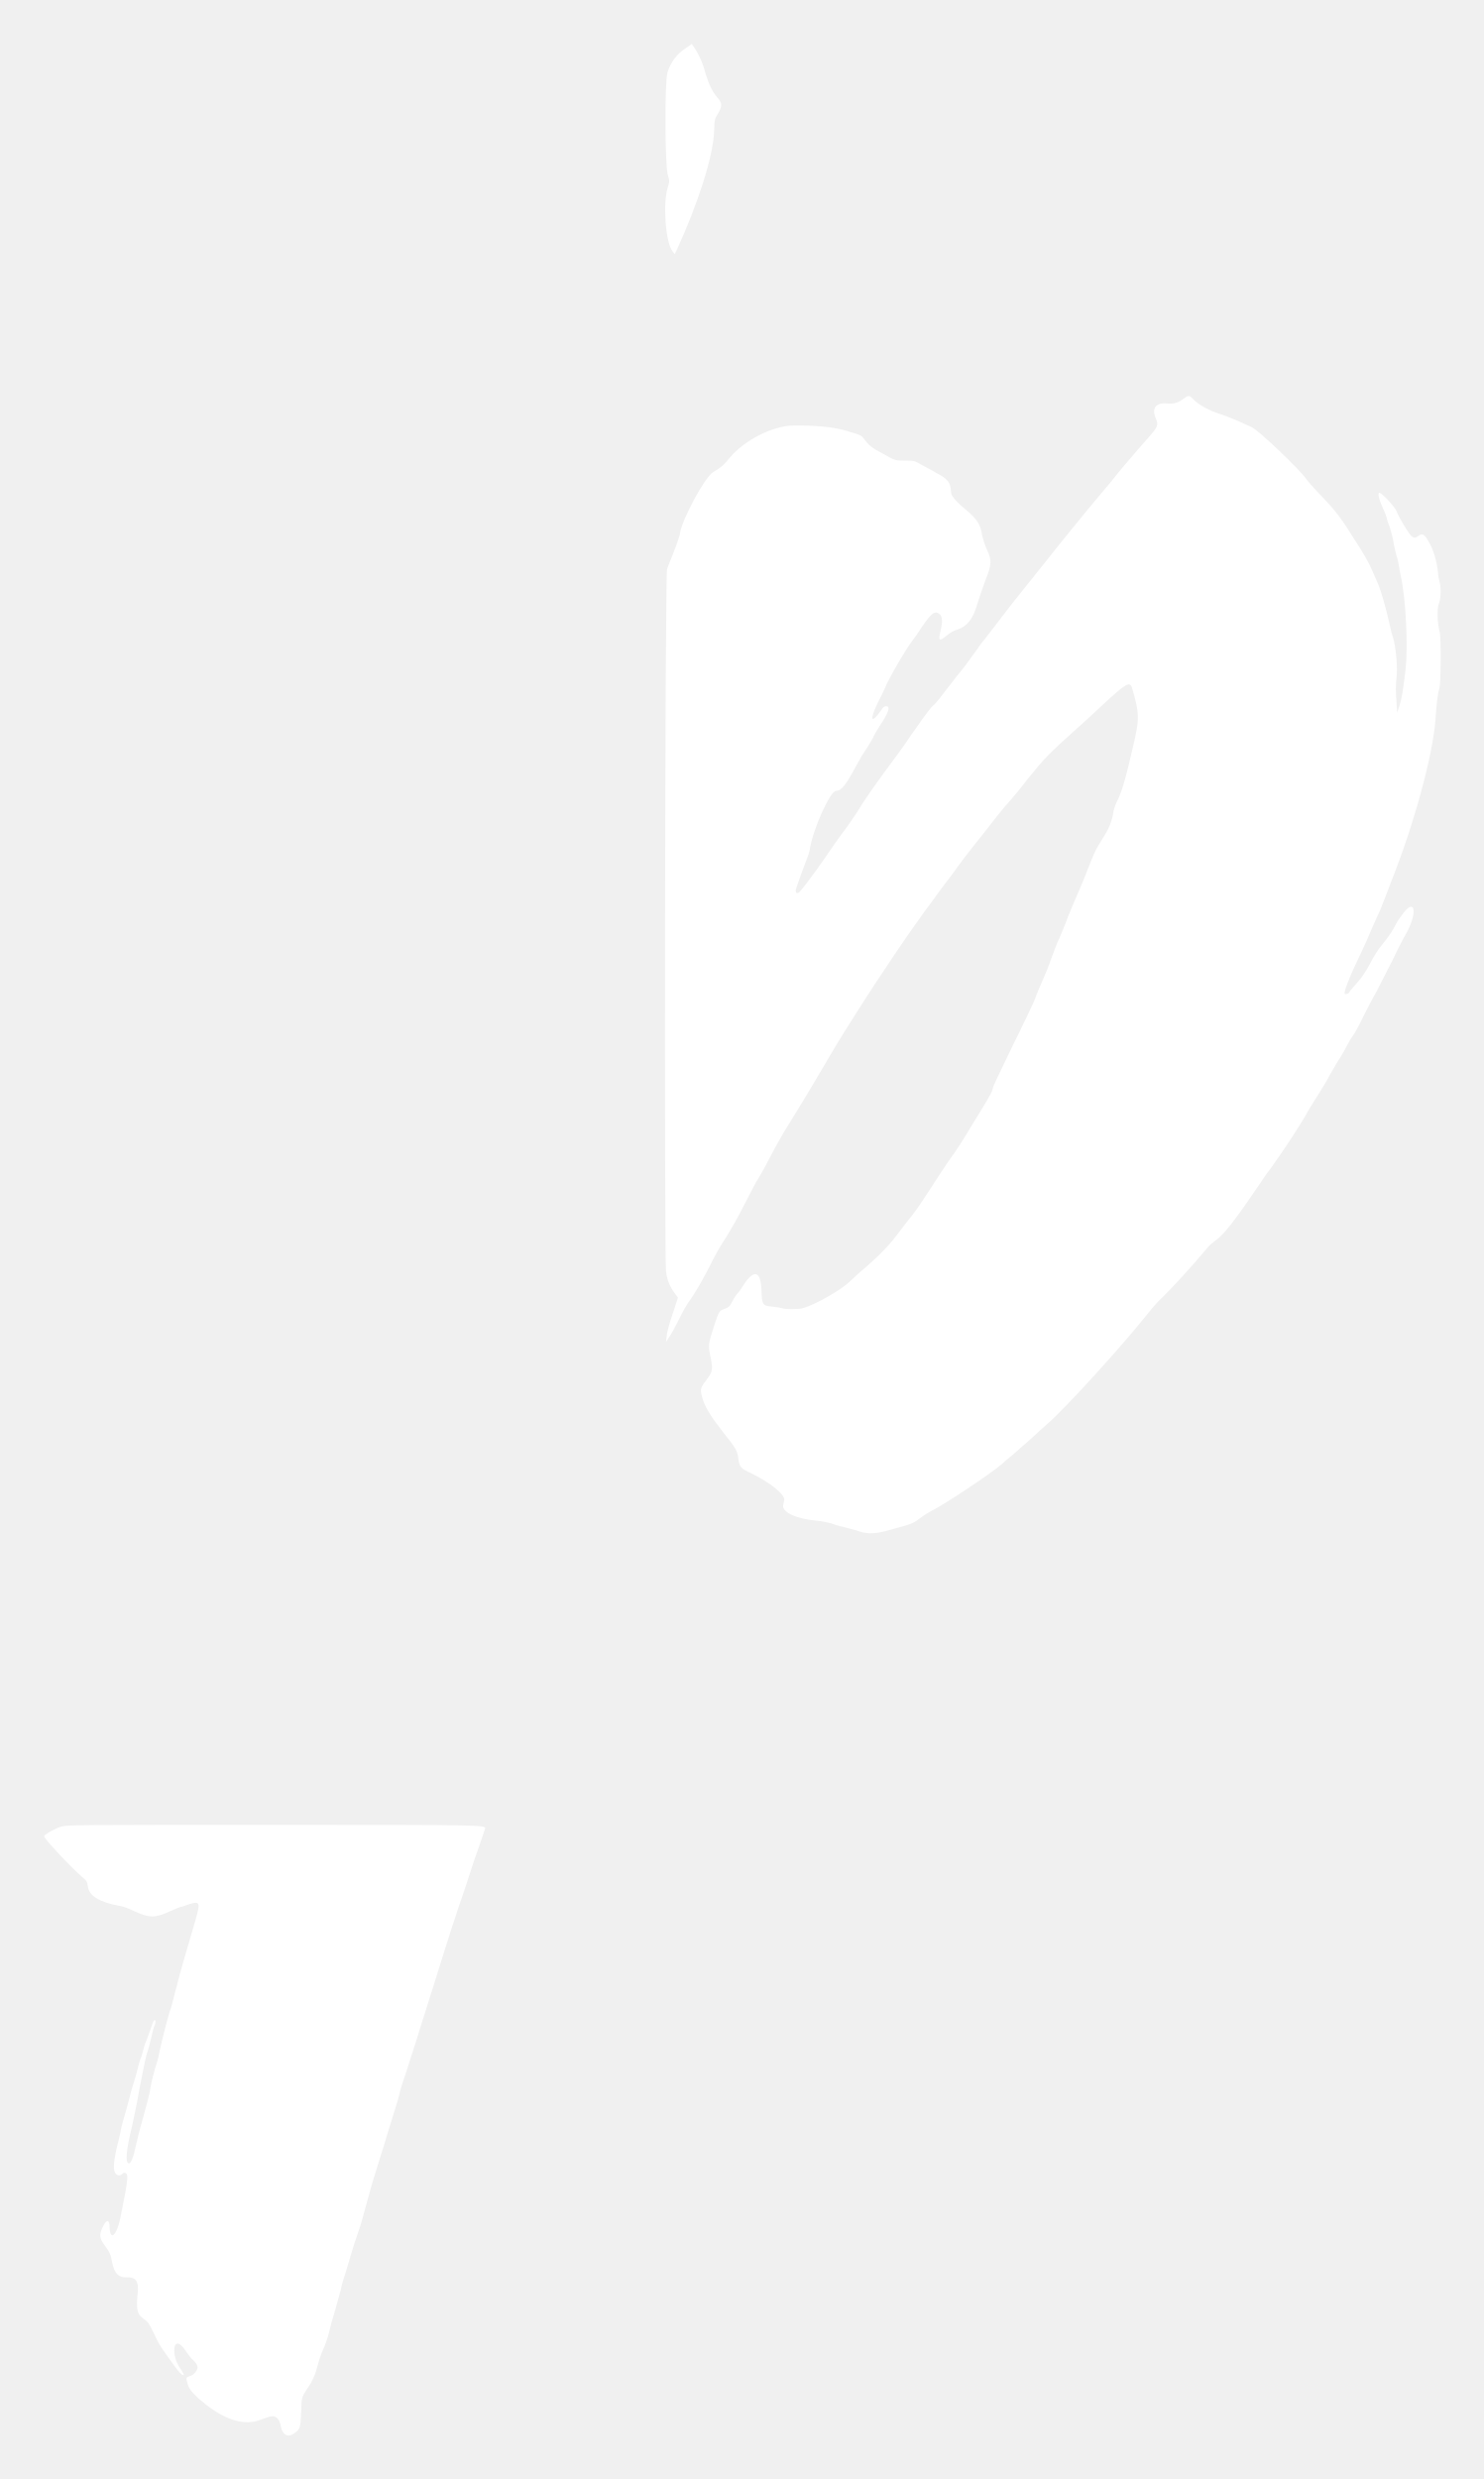
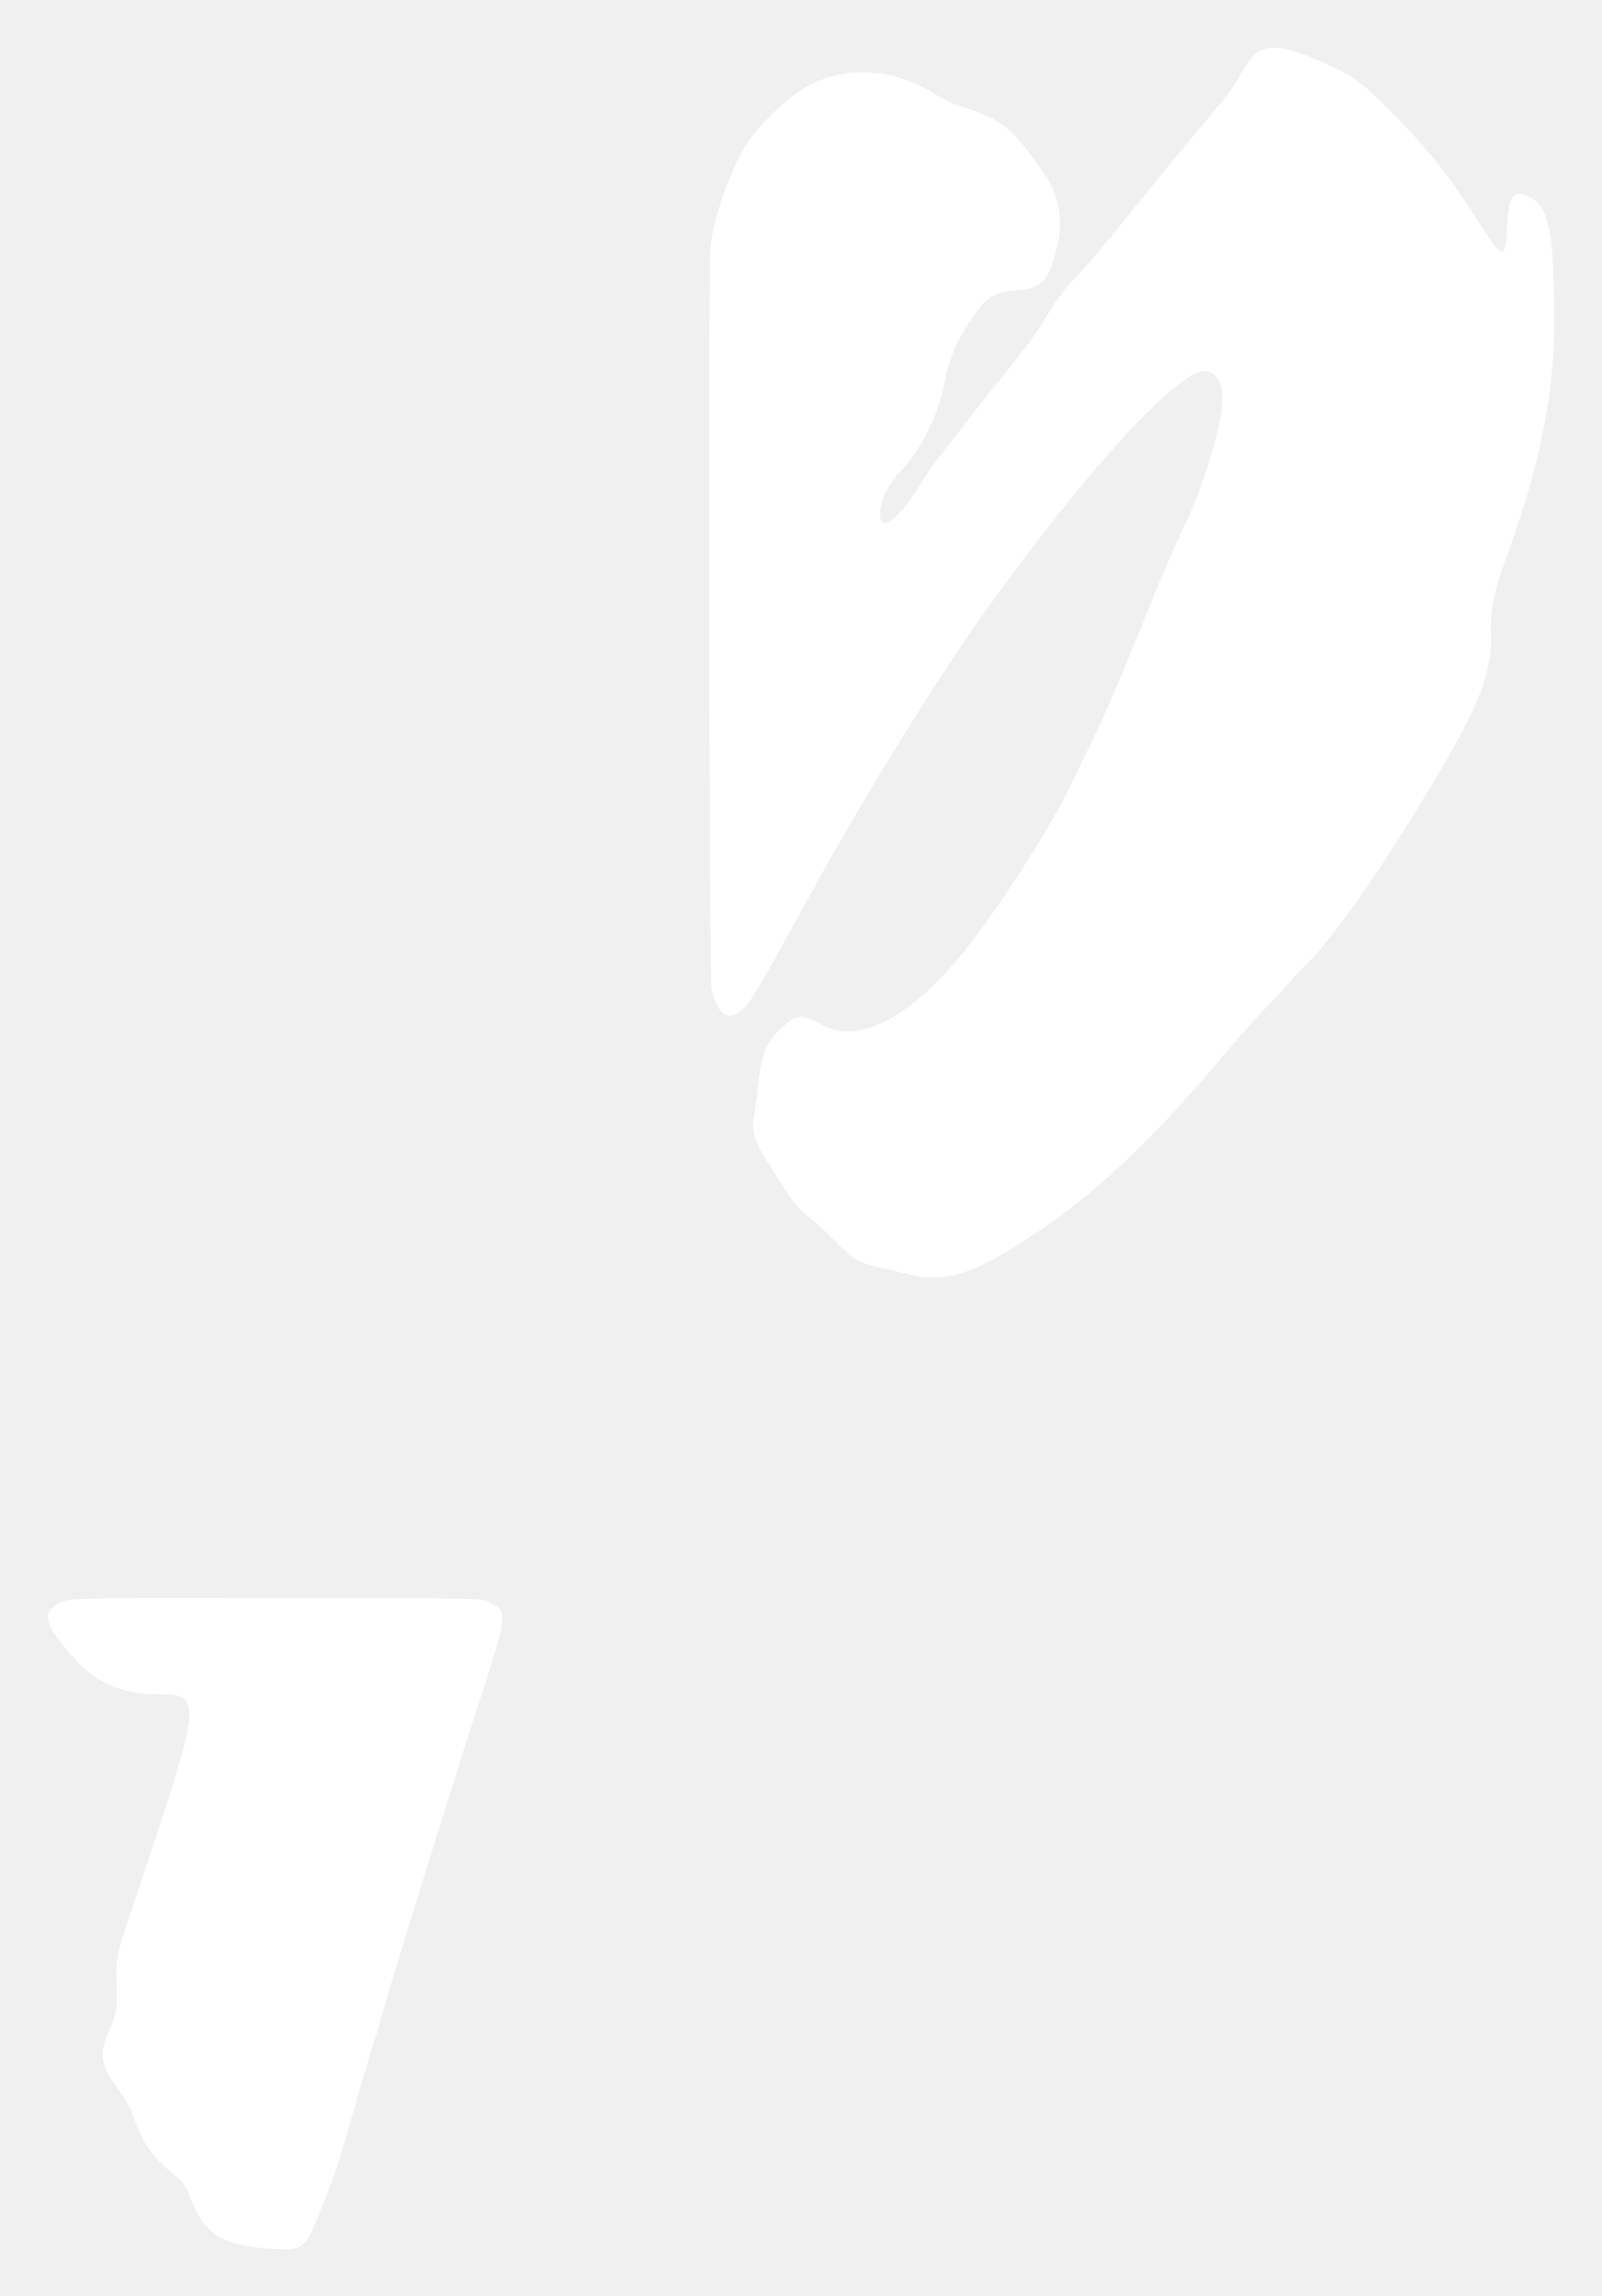
- <svg xmlns="http://www.w3.org/2000/svg" viewBox="1259.00 123.75 410.25 685.00" width="410" height="685" role="img" aria-label="p">
-   <path fill="#ffffff" d="M1337.7 796.5C1337.2 796.0 1336.9 795.5 1336.7 794.5C1336.3 792.0 1335.0 791.1 1333.0 791.9C1332.5 792.1 1331.6 792.4 1331.0 792.6C1326.7 794.2 1321.9 792.9 1316.1 788.5C1312.8 785.9 1311.4 784.4 1310.9 782.7C1310.4 780.9 1310.4 780.9 1311.5 780.5C1312.4 780.3 1313.2 779.5 1313.6 778.4C1313.8 777.8 1313.3 776.8 1312.1 775.8C1311.6 775.3 1310.8 774.2 1310.2 773.3C1308.6 770.9 1307.2 770.9 1307.2 773.4C1307.2 775.2 1307.8 776.9 1309.0 778.6C1309.6 779.5 1309.9 780.2 1309.8 780.2C1309.3 780.3 1308.7 779.7 1307.1 777.5C1303.8 773.0 1302.8 771.5 1301.5 768.6C1300.3 766.0 1299.9 765.5 1298.9 764.8C1296.9 763.4 1296.6 762.3 1297.1 757.3C1297.4 754.2 1296.5 753.1 1294.0 753.2C1291.8 753.3 1290.6 752.1 1290.0 749.0C1289.7 747.0 1289.3 746.1 1287.9 744.3C1286.5 742.4 1286.4 741.4 1287.4 739.3C1288.3 737.3 1289.2 737.1 1289.3 738.8C1289.3 743.8 1291.5 741.6 1292.5 735.6C1292.7 734.8 1293.0 733.2 1293.2 732.1C1293.8 729.5 1294.3 726.1 1294.2 725.1C1294.1 724.3 1293.3 724.0 1292.8 724.6C1292.3 725.2 1291.3 725.1 1290.9 724.4C1290.3 723.6 1290.4 721.6 1291.1 718.2C1291.5 716.7 1292.0 714.3 1292.3 713.1C1292.5 711.8 1292.9 710.5 1293.0 710.1C1293.1 709.7 1293.8 707.5 1294.4 705.1C1295.0 702.7 1295.6 700.5 1295.7 700.3C1295.8 700.1 1296.3 698.4 1296.8 696.6C1297.2 694.8 1297.7 693.1 1297.9 692.7C1298.1 692.3 1298.4 691.3 1298.6 690.4C1298.8 689.5 1299.2 688.3 1299.5 687.7C1299.7 687.1 1300.3 685.6 1300.7 684.4C1301.1 683.2 1301.5 682.1 1301.7 682.1C1302.1 681.9 1302.1 682.9 1301.7 683.7C1301.5 684.1 1301.1 685.6 1300.8 687.1C1300.4 688.6 1300.0 690.3 1299.8 690.8C1299.6 691.2 1299.3 692.6 1299.0 693.9C1298.1 698.4 1297.5 701.2 1296.9 704.8C1296.5 706.7 1295.9 709.8 1295.5 711.5C1293.9 717.9 1293.6 721.5 1294.6 721.7C1295.2 721.8 1295.9 720.1 1296.7 716.3C1297.1 714.5 1297.6 712.5 1297.8 711.8C1298.0 711.2 1298.4 709.7 1298.7 708.6C1299.0 707.4 1299.5 705.6 1299.8 704.5C1300.1 703.4 1300.5 701.7 1300.6 700.8C1301.0 698.6 1301.7 696.0 1302.3 694.1C1302.6 693.3 1303.0 691.6 1303.2 690.4C1303.8 687.5 1305.7 680.3 1306.0 679.5C1306.2 679.2 1306.8 676.9 1307.4 674.5C1308.0 672.1 1309.0 668.4 1309.6 666.3C1310.7 662.5 1311.1 661.2 1313.1 654.3C1314.5 649.4 1314.3 649.1 1311.1 650.1C1310.1 650.5 1309.1 650.8 1309.0 650.8C1308.8 650.8 1307.5 651.3 1306.0 652.0C1301.8 653.9 1300.4 653.9 1296.0 651.9C1294.6 651.2 1292.9 650.6 1292.1 650.5C1286.5 649.5 1283.6 647.7 1283.3 645.1C1283.1 643.7 1283.0 643.6 1281.5 642.3C1278.0 639.2 1270.9 631.6 1271.2 631.2C1271.5 630.6 1274.4 629.0 1275.9 628.6C1277.6 628.1 1279.7 628.1 1334.1 628.1C1395.0 628.1 1393.5 628.1 1393.1 629.3C1393.0 629.6 1392.2 632.1 1391.2 634.9C1390.2 637.6 1388.8 642.0 1388.0 644.5C1387.1 647.0 1385.4 652.1 1384.2 655.8C1383.0 659.4 1381.1 665.5 1379.9 669.4C1378.7 673.2 1377.1 678.2 1376.4 680.5C1375.7 682.8 1374.5 686.4 1373.9 688.5C1373.2 690.6 1372.1 694.0 1371.5 696.0C1370.8 697.9 1370.0 700.4 1369.7 701.5C1369.5 702.7 1368.6 705.7 1367.8 708.2C1367.0 710.8 1365.8 714.5 1365.3 716.4C1364.7 718.3 1363.9 720.7 1363.6 721.8C1362.0 726.8 1361.0 730.4 1360.3 733.1C1359.3 736.8 1358.8 738.7 1357.8 741.5C1357.4 742.7 1356.6 745.0 1356.1 746.8C1355.6 748.5 1354.8 751.1 1354.4 752.5C1353.9 753.9 1353.4 755.7 1353.3 756.5C1353.1 757.3 1352.4 759.7 1351.8 761.9C1351.1 764.1 1350.3 767.0 1350.0 768.4C1349.7 769.8 1348.9 772.0 1348.3 773.3C1347.7 774.7 1347.1 776.5 1346.9 777.4C1346.2 780.1 1345.5 781.8 1343.9 784.1C1342.4 786.4 1342.4 786.4 1342.3 790.4C1342.1 794.7 1342.0 795.1 1340.7 796.1C1339.4 797.1 1338.5 797.2 1337.7 796.5ZM1498.0 547.3C1497.7 547.3 1496.7 547.0 1495.9 546.7C1495.0 546.5 1493.4 546.0 1492.2 545.7C1491.1 545.5 1489.5 545.0 1488.8 544.7C1488.0 544.5 1486.2 544.1 1484.8 544.0C1479.2 543.5 1475.2 541.6 1475.6 539.7C1475.7 539.3 1475.8 538.7 1475.9 538.3C1476.2 536.8 1471.8 533.3 1466.6 530.8C1463.9 529.6 1463.5 529.1 1463.2 526.9C1463.0 524.7 1462.5 523.9 1458.8 519.3C1455.4 514.9 1453.8 512.4 1453.1 509.5C1452.6 507.6 1452.8 507.1 1454.5 504.9C1456.1 502.8 1456.2 502.2 1455.5 498.7C1454.8 495.4 1454.9 495.1 1456.5 490.1C1457.9 486.0 1457.8 486.0 1459.5 485.4C1460.5 485.0 1460.8 484.8 1461.3 483.8C1461.6 483.2 1462.2 482.1 1462.7 481.5C1463.3 480.9 1464.2 479.6 1464.8 478.6C1467.6 474.4 1469.4 475.0 1469.6 480.2C1469.7 484.2 1469.9 484.6 1472.5 484.8C1473.5 484.9 1474.7 485.1 1475.1 485.2C1476.1 485.6 1480.1 485.6 1481.2 485.2C1485.0 484.0 1491.6 480.2 1494.0 477.9C1494.9 477.0 1497.0 475.1 1498.8 473.6C1503.0 469.9 1505.5 467.2 1508.1 463.6C1509.4 462.0 1510.8 460.1 1511.4 459.4C1512.5 458.0 1514.1 455.7 1518.4 449.0C1519.9 446.7 1521.9 443.7 1522.9 442.4C1523.8 441.1 1525.3 438.8 1526.2 437.3C1527.1 435.8 1528.9 432.8 1530.3 430.6C1533.1 425.9 1533.4 425.5 1533.7 424.0C1533.9 423.4 1536.4 418.2 1539.2 412.4C1542.1 406.6 1544.8 400.9 1545.3 399.6C1545.7 398.4 1546.7 396.1 1547.4 394.5C1548.1 392.9 1549.2 390.3 1549.7 388.7C1550.3 387.0 1551.1 385.0 1551.5 384.0C1552.0 383.1 1552.9 380.7 1553.7 378.8C1554.4 376.8 1555.9 373.3 1556.9 371.0C1557.9 368.7 1559.2 365.7 1559.7 364.2C1561.6 359.5 1562.0 358.5 1562.9 357.1C1563.4 356.4 1564.1 355.1 1564.6 354.3C1565.8 352.5 1566.7 349.9 1566.9 348.2C1567.0 347.5 1567.4 346.2 1567.9 345.2C1569.2 342.7 1570.4 338.6 1572.3 330.2C1574.2 322.4 1574.2 320.9 1572.1 313.8C1571.5 311.8 1570.5 312.4 1564.1 318.3C1561.3 320.9 1558.1 323.9 1557.0 324.8C1548.7 332.3 1548.1 332.9 1543.0 339.2C1541.7 341.0 1539.7 343.3 1538.8 344.4C1537.8 345.5 1536.0 347.6 1534.9 349.0C1533.8 350.4 1531.5 353.4 1529.8 355.5C1528.0 357.7 1524.8 361.8 1522.7 364.8C1520.5 367.7 1518.0 371.0 1517.2 372.2C1511.5 379.7 1502.2 393.5 1495.9 403.5C1495.1 404.8 1493.7 407.0 1492.8 408.4C1491.1 411.1 1490.0 412.9 1483.0 424.8C1480.4 429.1 1477.6 433.7 1476.7 435.1C1475.8 436.5 1474.4 439.0 1473.4 440.8C1471.6 444.3 1469.6 448.0 1468.6 449.6C1468.2 450.1 1466.9 452.6 1465.7 455.0C1463.0 460.3 1461.4 463.1 1459.4 466.3C1458.5 467.6 1457.2 469.9 1456.4 471.4C1454.0 476.3 1451.5 480.7 1449.9 482.9C1449.1 483.9 1447.7 486.4 1446.8 488.3C1445.8 490.3 1444.6 492.5 1444.1 493.2L1443.2 494.6L1443.4 493.0C1443.4 492.1 1444.1 489.6 1445.0 486.9L1446.5 482.3L1445.5 481.0C1444.3 479.3 1443.5 477.5 1443.2 475.1C1442.7 471.1 1442.9 282.1 1443.5 280.8C1445.7 275.3 1447.0 271.9 1447.1 270.9C1447.6 267.2 1453.9 255.5 1456.2 254.1C1458.6 252.7 1459.1 252.2 1461.0 249.9C1465.0 245.2 1472.7 241.3 1478.3 241.2C1484.1 241.1 1489.6 241.6 1492.9 242.6C1496.9 243.8 1497.1 243.8 1497.8 244.7C1499.3 246.7 1500.0 247.3 1503.2 249.0C1506.6 250.9 1506.6 250.9 1509.3 250.9C1511.9 250.9 1511.9 250.9 1514.1 252.2C1515.4 252.9 1517.2 253.8 1518.1 254.4C1520.6 255.6 1521.7 256.8 1521.9 258.4C1522.0 259.1 1522.1 259.9 1522.1 260.1C1522.3 260.9 1524.0 262.8 1526.4 264.7C1529.2 267.1 1530.2 268.6 1530.6 271.4C1530.9 272.7 1531.4 274.3 1531.9 275.4C1533.4 278.6 1533.3 279.4 1531.4 284.4C1530.8 285.9 1529.9 288.6 1529.3 290.5C1528.2 294.6 1526.4 296.8 1523.8 297.6C1522.8 297.9 1521.9 298.4 1520.9 299.2C1518.8 301.0 1518.4 300.8 1519.1 298.1C1519.7 295.6 1519.7 293.9 1518.8 293.3C1517.6 292.3 1516.6 293.0 1513.9 297.0C1513.0 298.4 1511.8 300.1 1511.4 300.6C1509.6 302.9 1504.8 311.1 1503.7 313.9C1503.3 314.7 1502.4 316.7 1501.6 318.2C1499.4 322.8 1500.0 323.8 1502.7 319.9C1503.3 319.0 1503.6 318.8 1504.1 318.8C1505.4 318.8 1504.7 320.7 1502.2 324.4C1501.6 325.3 1500.7 326.9 1500.3 327.8C1499.8 328.6 1499.0 330.1 1498.4 330.9C1497.8 331.7 1496.7 333.6 1495.9 335.1C1492.9 340.7 1491.7 342.2 1490.2 342.2C1488.6 342.3 1483.9 352.6 1483.0 358.2C1482.9 359.0 1482.5 360.2 1482.2 360.9C1481.8 361.9 1480.2 366.1 1479.2 369.2C1478.9 370.1 1479.2 370.7 1479.8 370.4C1480.3 370.3 1484.2 365.0 1487.4 360.4C1488.6 358.6 1490.7 355.6 1492.1 353.7C1493.5 351.9 1495.3 349.3 1496.1 348.0C1497.8 345.1 1501.2 340.2 1507.4 331.9C1508.1 330.9 1509.8 328.6 1511.1 326.6C1515.9 319.8 1516.4 319.2 1517.2 318.5C1517.7 318.2 1519.3 316.1 1520.9 314.0C1522.5 311.9 1524.7 309.1 1525.8 307.8C1526.8 306.4 1528.2 304.5 1529.0 303.4C1529.7 302.4 1530.6 301.1 1531.0 300.7C1531.4 300.2 1533.2 297.9 1535.1 295.4C1538.2 291.3 1540.0 289.0 1546.7 280.7C1547.9 279.2 1550.0 276.6 1551.3 274.9C1557.5 267.2 1562.8 260.8 1564.2 259.2C1565.1 258.2 1566.9 256.0 1568.3 254.2C1570.8 251.2 1572.1 249.7 1576.0 245.2C1579.3 241.6 1579.5 241.1 1578.6 239.1C1577.5 236.4 1578.7 234.8 1581.7 235.1C1583.7 235.3 1584.9 234.9 1586.6 233.6C1587.7 232.8 1588.0 232.8 1589.0 233.9C1590.4 235.4 1593.3 237.0 1596.1 237.9C1598.5 238.7 1601.2 239.8 1605.1 241.6C1607.0 242.4 1618.5 253.4 1620.3 256.0C1620.7 256.6 1622.2 258.3 1623.6 259.8C1627.5 263.7 1629.8 266.6 1632.4 270.8C1637.6 278.9 1637.4 278.7 1640.3 285.4C1641.1 287.4 1642.1 290.9 1643.4 296.5C1643.6 297.5 1644.0 299.1 1644.3 299.9C1645.1 302.7 1645.6 308.3 1645.2 311.3C1645.0 313.1 1645.0 314.9 1645.2 317.2L1645.4 320.6L1646.1 318.5C1646.7 316.5 1647.0 314.9 1647.7 308.9C1648.5 302.6 1647.8 288.7 1646.4 282.8C1646.2 282.0 1646.0 280.8 1645.9 280.0C1645.8 279.2 1645.5 277.9 1645.2 277.1C1645.0 276.3 1644.5 274.4 1644.3 272.9C1644.0 271.4 1643.5 269.7 1643.3 269.1C1643.0 268.5 1642.7 267.6 1642.6 267.1C1642.5 266.5 1642.0 265.1 1641.4 263.9C1640.3 261.5 1640.0 259.8 1640.5 259.8C1641.2 259.8 1644.9 263.8 1645.3 265.0C1645.7 266.2 1648.2 270.5 1649.2 271.6C1650.0 272.4 1650.5 272.4 1651.3 271.7C1652.4 270.9 1653.0 271.2 1654.3 273.6C1655.5 275.7 1656.4 278.8 1656.7 281.8C1656.7 282.7 1657.0 284.0 1657.2 284.7C1657.6 286.4 1657.5 289.1 1656.9 290.6C1656.4 291.8 1656.5 295.9 1657.2 298.4C1657.6 300.2 1657.5 312.6 1657.1 313.9C1656.7 314.7 1656.3 318.1 1656.0 322.5C1655.3 332.3 1650.1 351.4 1643.8 367.2C1642.7 370.2 1641.5 373.2 1641.2 373.9C1641.0 374.6 1640.3 376.2 1639.6 377.6C1639.0 378.9 1637.8 381.6 1637.0 383.6C1636.1 385.5 1634.8 388.3 1634.1 389.8C1632.3 393.5 1630.6 397.9 1630.9 398.3C1631.2 398.6 1632.2 398.2 1632.2 397.8C1632.2 397.7 1633.2 396.6 1634.3 395.3C1635.8 393.6 1636.6 392.4 1637.9 390.0C1638.9 388.0 1640.1 386.1 1641.2 384.8C1643.0 382.6 1644.1 381.0 1645.1 379.0C1645.5 378.2 1646.4 376.9 1647.2 375.9C1650.6 371.6 1651.0 376.4 1647.6 382.2C1647.0 383.2 1645.4 386.3 1644.1 389.1C1642.7 391.8 1640.8 395.6 1639.8 397.5C1638.7 399.4 1637.0 402.7 1635.9 404.9C1634.9 407.0 1633.7 409.2 1633.3 409.7C1632.9 410.2 1632.1 411.5 1631.6 412.5C1631.1 413.5 1630.2 415.1 1629.7 415.9C1629.1 416.7 1628.0 418.7 1627.1 420.2C1626.3 421.8 1624.7 424.4 1623.7 426.0C1622.7 427.6 1621.4 429.6 1620.9 430.5C1619.1 433.9 1613.9 441.8 1610.5 446.5C1609.7 447.5 1608.1 449.8 1606.9 451.6C1600.4 461.2 1597.3 465.1 1595.2 466.5C1594.4 467.1 1593.3 468.0 1592.8 468.7C1588.9 473.4 1582.6 480.3 1579.9 482.8C1579.2 483.4 1577.6 485.3 1576.3 486.9C1569.5 495.5 1553.5 513.1 1548.9 517.0C1548.2 517.6 1545.8 519.8 1543.5 521.9C1541.2 523.9 1538.9 526.0 1538.2 526.5C1537.6 527.0 1536.6 527.8 1535.9 528.5C1532.8 531.1 1520.6 539.3 1516.6 541.3C1515.6 541.8 1514.3 542.7 1513.6 543.2C1511.8 544.6 1511.2 544.9 1507.1 546.0C1502.0 547.5 1500.3 547.7 1498.0 547.3ZM1444.9 192.9C1443.0 190.1 1442.3 179.5 1443.7 175.3C1444.2 173.6 1444.2 173.6 1443.7 171.9C1442.9 169.4 1442.8 146.2 1443.6 143.6C1444.5 140.7 1446.2 138.4 1448.9 136.7L1450.3 135.7L1451.1 136.8C1452.2 138.4 1453.4 141.0 1454.1 143.8C1455.1 147.0 1456.0 148.9 1457.4 150.5C1458.8 152.1 1458.8 152.9 1457.5 155.1C1456.7 156.3 1456.6 156.5 1456.5 159.9C1456.2 166.9 1452.1 179.7 1446.2 192.6L1445.6 193.8L1444.9 192.9Z" />
+ <svg xmlns="http://www.w3.org/2000/svg" viewBox="1263.50 223.00 405.50 582.00" width="406" height="582" role="img" aria-label="p">
+   <path fill="#ffffff" d="M1331.2 793.0C1319.3 792.1 1314.9 789.2 1311.5 780.1C1310.5 777.3 1309.5 775.9 1307.3 774.2C1302.2 770.1 1299.7 766.6 1297.4 760.4C1296.1 756.9 1295.3 755.5 1293.1 752.5C1289.0 746.8 1288.4 743.9 1290.4 739.1C1293.0 732.9 1292.9 733.3 1292.8 726.2C1292.7 718.2 1292.1 720.6 1300.0 697.0C1314.2 654.5 1314.4 652.5 1303.8 652.5C1294.3 652.5 1287.6 649.7 1282.1 643.4C1274.8 635.2 1273.8 632.3 1277.4 629.9C1280.4 627.9 1279.0 628.0 1335.1 628.1C1388.0 628.1 1385.3 628.1 1387.6 629.3C1391.9 631.5 1391.7 633.0 1385.4 652.2C1383.1 659.2 1379.7 669.8 1377.9 675.8C1376.0 681.7 1373.5 689.8 1372.3 693.6C1369.1 703.7 1362.5 725.3 1360.7 731.6C1359.9 734.5 1358.4 739.6 1357.3 742.9C1356.3 746.2 1354.2 753.4 1352.6 758.9C1349.2 771.0 1348.2 774.1 1345.0 782.1C1340.3 793.7 1340.4 793.6 1331.2 793.0ZM1496.4 546.6C1494.8 546.3 1484.8 544.0 1483.2 543.5C1479.9 542.4 1478.9 541.6 1474.8 537.5C1472.6 535.3 1470.0 532.9 1469.0 532.1C1466.5 530.2 1464.9 528.5 1463.5 526.4C1453.7 511.5 1453.5 511.1 1454.6 504.4C1454.8 503.1 1455.2 500.3 1455.4 498.1C1456.1 490.5 1457.4 487.3 1461.3 483.6C1464.9 480.2 1466.7 480.0 1471.5 482.7C1481.6 488.6 1496.9 479.4 1512.0 458.4C1521.0 446.0 1530.8 430.2 1534.6 422.1C1535.6 419.9 1537.9 415.1 1539.8 411.4C1543.6 403.4 1546.0 397.9 1551.5 384.4C1556.4 372.0 1560.8 361.6 1562.8 357.7C1567.0 349.3 1571.7 335.1 1572.8 327.3C1574.0 318.5 1570.2 314.7 1564.3 318.7C1553.5 325.9 1534.0 348.6 1512.4 378.7C1499.4 396.9 1478.9 430.4 1465.8 454.9C1464.2 457.8 1461.6 462.5 1459.9 465.5C1458.2 468.5 1456.2 472.0 1455.4 473.4C1450.2 482.7 1445.6 482.8 1443.6 473.7C1443.0 471.4 1442.7 291.5 1443.3 285.8C1443.8 279.2 1448.1 266.9 1451.9 260.4C1455.2 254.9 1463.1 247.3 1468.4 244.6C1478.0 239.6 1489.6 240.3 1499.6 246.5C1503.2 248.7 1504.6 249.3 1508.9 250.7C1517.5 253.6 1520.0 255.7 1527.8 266.9C1531.6 272.3 1532.8 278.8 1531.2 285.4C1528.9 294.7 1527.4 296.2 1520.1 296.7C1515.0 297.1 1513.1 298.4 1509.4 304.0C1505.4 309.9 1503.9 313.6 1502.7 319.7C1501.2 327.8 1497.1 336.3 1491.9 342.0C1488.3 345.9 1486.6 349.1 1486.3 352.5C1485.8 358.7 1490.8 355.3 1496.8 345.3C1497.9 343.5 1500.0 340.4 1501.5 338.5C1503.0 336.7 1506.6 332.0 1509.5 328.2C1512.5 324.5 1516.4 319.5 1518.3 317.2C1522.7 311.8 1525.3 308.3 1527.6 304.6C1531.9 297.7 1532.6 296.8 1535.8 293.4C1539.8 289.1 1542.6 285.8 1553.0 272.9C1557.5 267.4 1563.9 259.5 1567.4 255.4C1575.4 245.8 1575.6 245.6 1578.4 240.6C1582.2 234.1 1585.9 233.5 1596.4 237.9C1605.4 241.7 1607.8 243.3 1614.4 249.9C1625.2 260.7 1630.1 266.8 1639.1 281.0C1644.2 288.9 1644.9 288.8 1645.2 280.2C1645.6 272.6 1646.7 271.0 1650.6 272.8C1656.0 275.4 1657.2 281.7 1657.1 307.1C1657.0 323.9 1652.9 343.1 1644.6 365.4C1641.8 373.2 1640.9 378.0 1641.1 383.9C1641.5 392.5 1638.4 400.9 1629.4 416.4C1616.0 439.3 1603.6 457.5 1595.9 465.8C1594.1 467.6 1590.9 471.0 1588.8 473.4C1586.6 475.7 1583.2 479.4 1581.2 481.5C1579.3 483.6 1575.6 487.8 1573.2 490.7C1552.5 515.3 1536.4 529.8 1517.1 541.0C1508.8 545.9 1502.5 547.5 1496.4 546.6Z" />
</svg>
